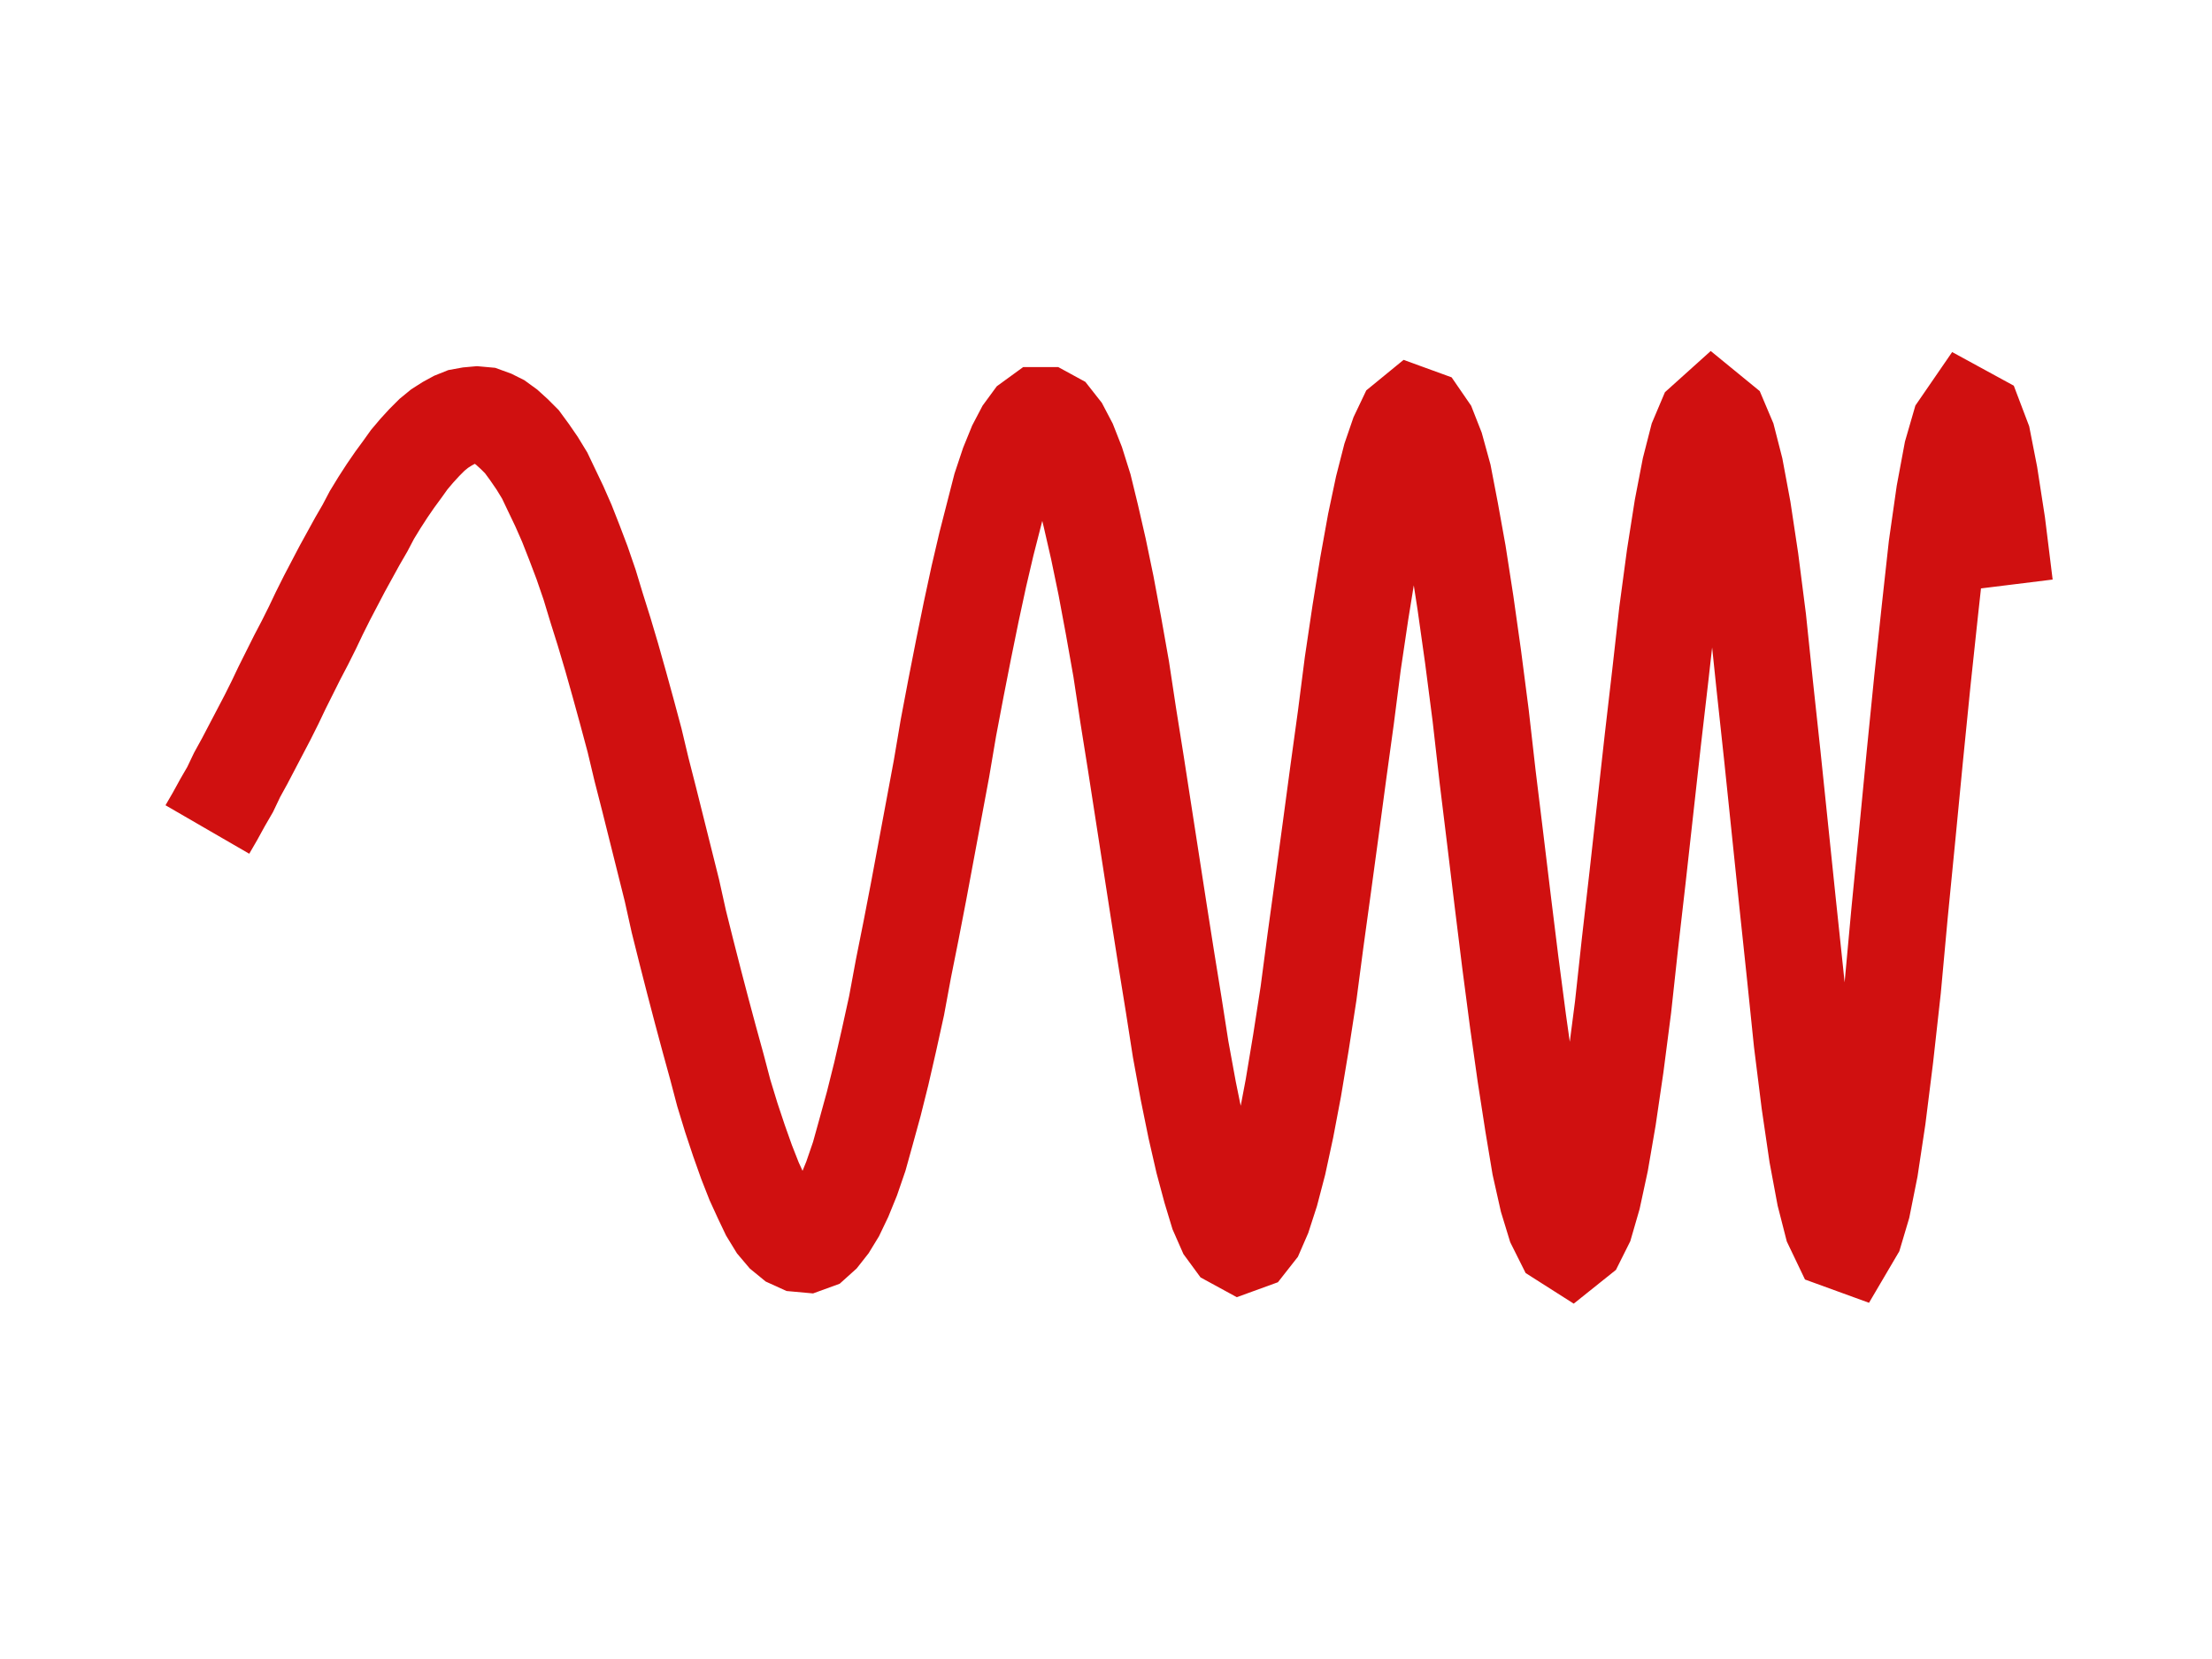
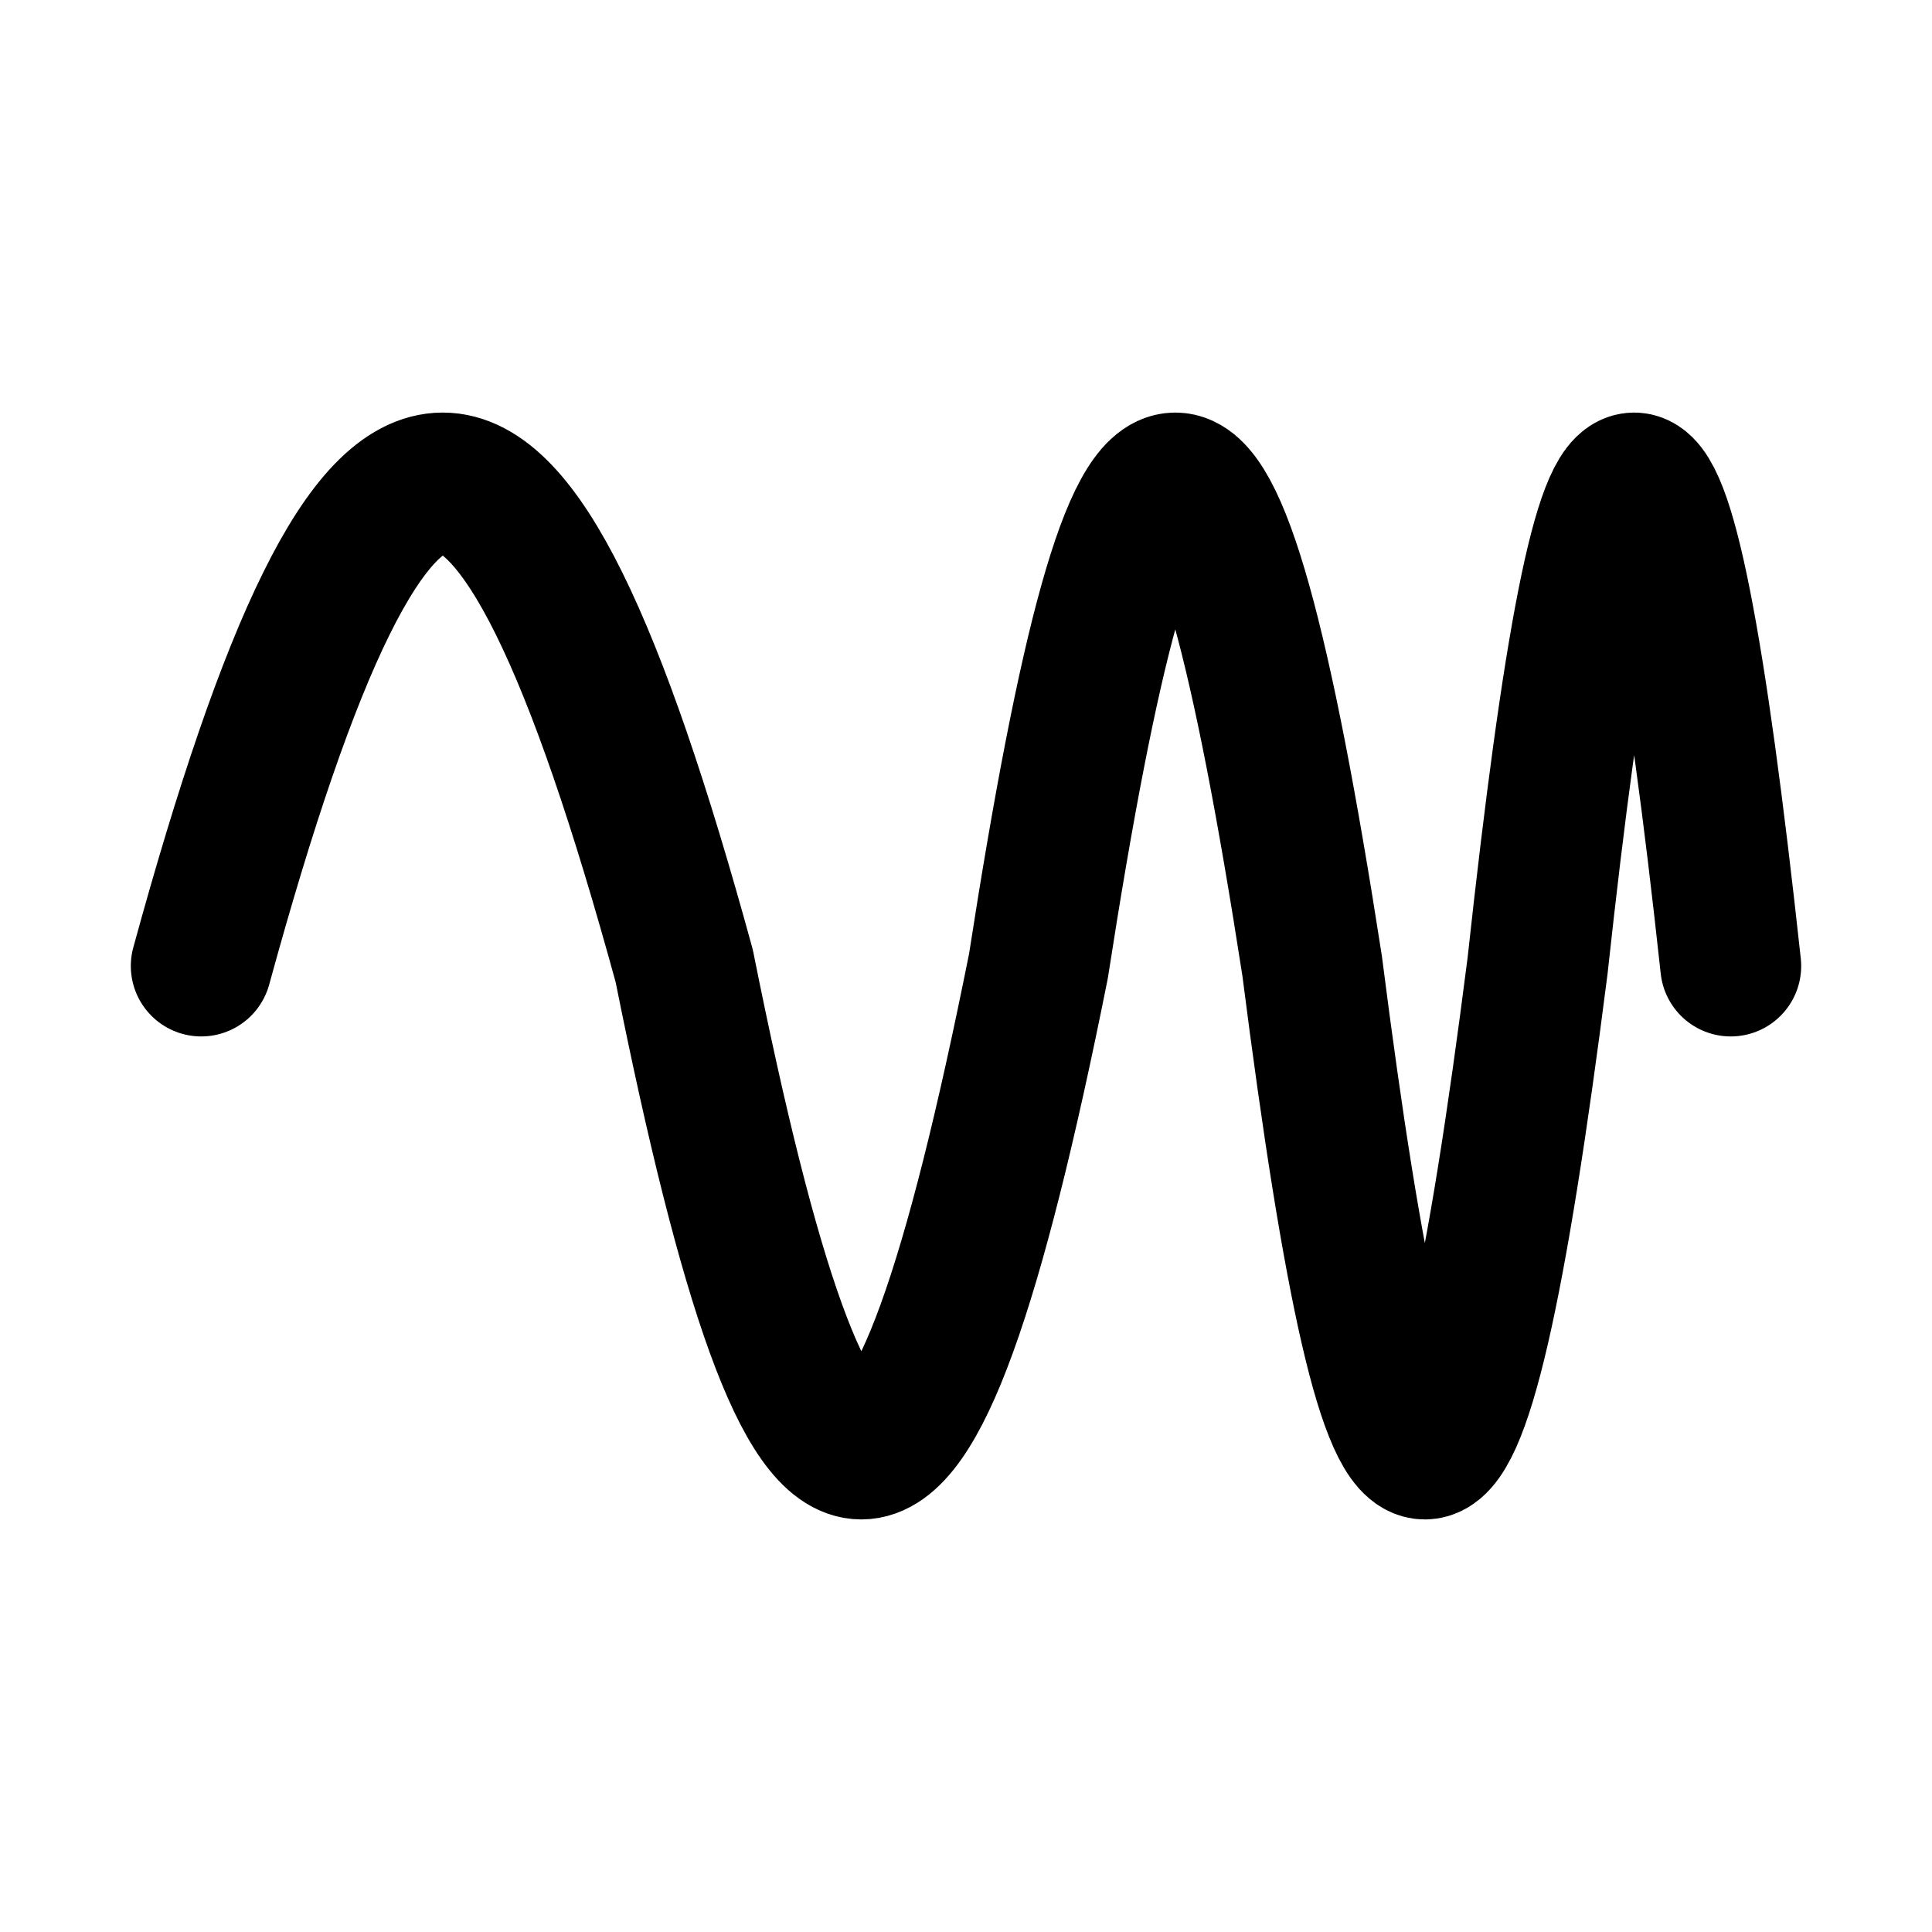
- <svg xmlns="http://www.w3.org/2000/svg" viewBox="0 0 32 24">
-   <path d="M3.00 12.00 L3.11 11.81 L3.22 11.61 L3.33 11.42 L3.43 11.21 L3.54 11.01 L3.65 10.80 L3.76 10.59 L3.87 10.38 L3.98 10.16 L4.08 9.95 L4.19 9.73 L4.30 9.51 L4.41 9.30 L4.52 9.08 L4.62 8.87 L4.73 8.65 L4.84 8.44 L4.95 8.23 L5.06 8.03 L5.17 7.83 L5.28 7.64 L5.38 7.45 L5.49 7.27 L5.60 7.10 L5.71 6.94 L5.82 6.79 L5.92 6.65 L6.03 6.52 L6.14 6.40 L6.25 6.29 L6.36 6.20 L6.47 6.13 L6.58 6.07 L6.68 6.03 L6.79 6.01 L6.90 6.00 L7.01 6.01 L7.12 6.05 L7.22 6.10 L7.33 6.18 L7.44 6.28 L7.55 6.39 L7.66 6.54 L7.77 6.70 L7.88 6.88 L7.98 7.09 L8.09 7.32 L8.20 7.57 L8.31 7.85 L8.42 8.14 L8.53 8.46 L8.63 8.79 L8.74 9.14 L8.85 9.51 L8.96 9.90 L9.07 10.30 L9.18 10.71 L9.28 11.13 L9.39 11.56 L9.50 12.00 L9.61 12.44 L9.72 12.88 L9.82 13.33 L9.93 13.77 L10.04 14.20 L10.15 14.62 L10.26 15.03 L10.37 15.43 L10.47 15.81 L10.58 16.17 L10.69 16.50 L10.80 16.81 L10.91 17.09 L11.02 17.33 L11.12 17.54 L11.23 17.72 L11.34 17.85 L11.45 17.94 L11.56 17.99 L11.67 18.00 L11.78 17.96 L11.88 17.87 L11.99 17.73 L12.10 17.55 L12.21 17.32 L12.32 17.05 L12.43 16.73 L12.53 16.37 L12.64 15.97 L12.75 15.53 L12.86 15.05 L12.97 14.55 L13.07 14.01 L13.18 13.46 L13.29 12.89 L13.40 12.30 L13.51 11.71 L13.62 11.12 L13.72 10.53 L13.83 9.95 L13.94 9.39 L14.05 8.85 L14.16 8.34 L14.27 7.87 L14.38 7.44 L14.48 7.05 L14.59 6.72 L14.70 6.45 L14.81 6.24 L14.92 6.09 L15.03 6.01 L15.13 6.01 L15.24 6.07 L15.35 6.21 L15.46 6.42 L15.57 6.70 L15.68 7.05 L15.78 7.46 L15.89 7.94 L16.00 8.47 L16.11 9.06 L16.22 9.68 L16.32 10.34 L16.43 11.03 L16.54 11.74 L16.65 12.45 L16.76 13.16 L16.87 13.86 L16.98 14.54 L17.08 15.18 L17.19 15.78 L17.30 16.32 L17.41 16.80 L17.52 17.21 L17.62 17.54 L17.73 17.79 L17.84 17.94 L17.95 18.00 L18.06 17.96 L18.17 17.82 L18.27 17.59 L18.38 17.25 L18.49 16.83 L18.60 16.32 L18.71 15.74 L18.82 15.08 L18.93 14.37 L19.03 13.61 L19.14 12.81 L19.25 12.00 L19.36 11.18 L19.47 10.38 L19.57 9.60 L19.68 8.86 L19.79 8.18 L19.90 7.57 L20.01 7.05 L20.12 6.62 L20.23 6.30 L20.33 6.09 L20.44 6.00 L20.55 6.04 L20.66 6.20 L20.77 6.48 L20.88 6.88 L20.98 7.40 L21.09 8.01 L21.20 8.72 L21.31 9.50 L21.42 10.35 L21.52 11.23 L21.63 12.13 L21.74 13.04 L21.85 13.93 L21.96 14.77 L22.07 15.55 L22.18 16.26 L22.28 16.86 L22.39 17.35 L22.50 17.71 L22.61 17.93 L22.72 18.00 L22.82 17.92 L22.93 17.70 L23.04 17.32 L23.15 16.81 L23.26 16.17 L23.37 15.42 L23.48 14.57 L23.58 13.65 L23.69 12.69 L23.80 11.70 L23.91 10.71 L24.02 9.76 L24.12 8.87 L24.23 8.05 L24.34 7.35 L24.45 6.78 L24.56 6.35 L24.67 6.09 L24.77 6.00 L24.88 6.09 L24.99 6.35 L25.10 6.78 L25.21 7.37 L25.32 8.10 L25.43 8.96 L25.53 9.92 L25.64 10.94 L25.75 12.00 L25.86 13.06 L25.97 14.10 L26.07 15.07 L26.18 15.95 L26.29 16.70 L26.40 17.29 L26.51 17.72 L26.62 17.95 L26.73 17.99 L26.83 17.82 L26.94 17.45 L27.05 16.90 L27.16 16.17 L27.27 15.29 L27.38 14.30 L27.48 13.21 L27.59 12.09 L27.70 10.95 L27.81 9.85 L27.92 8.82 L28.02 7.91 L28.13 7.14 L28.24 6.55 L28.35 6.17 L28.46 6.01 L28.57 6.07 L28.68 6.36 L28.78 6.87 L28.89 7.58 L29.00 8.47" fill="none" stroke="#D01010" stroke-width="1.4" />
+ <svg xmlns="http://www.w3.org/2000/svg" viewBox="0 0 24 24" width="24" height="24">
+   <g fill="none" stroke="#000" stroke-width="1.75" stroke-linecap="round" stroke-linejoin="round">
+     <path d="M2.5 12c2.19 -8 3.81 -8 6 0c1.6 8 2.8 8 4.4 0c1.24 -8 2.16 -8 3.4 0c1.02 8 1.78 8 2.8 0c0.87 -8 1.53 -8 2.4 0" />
+   </g>
</svg>
